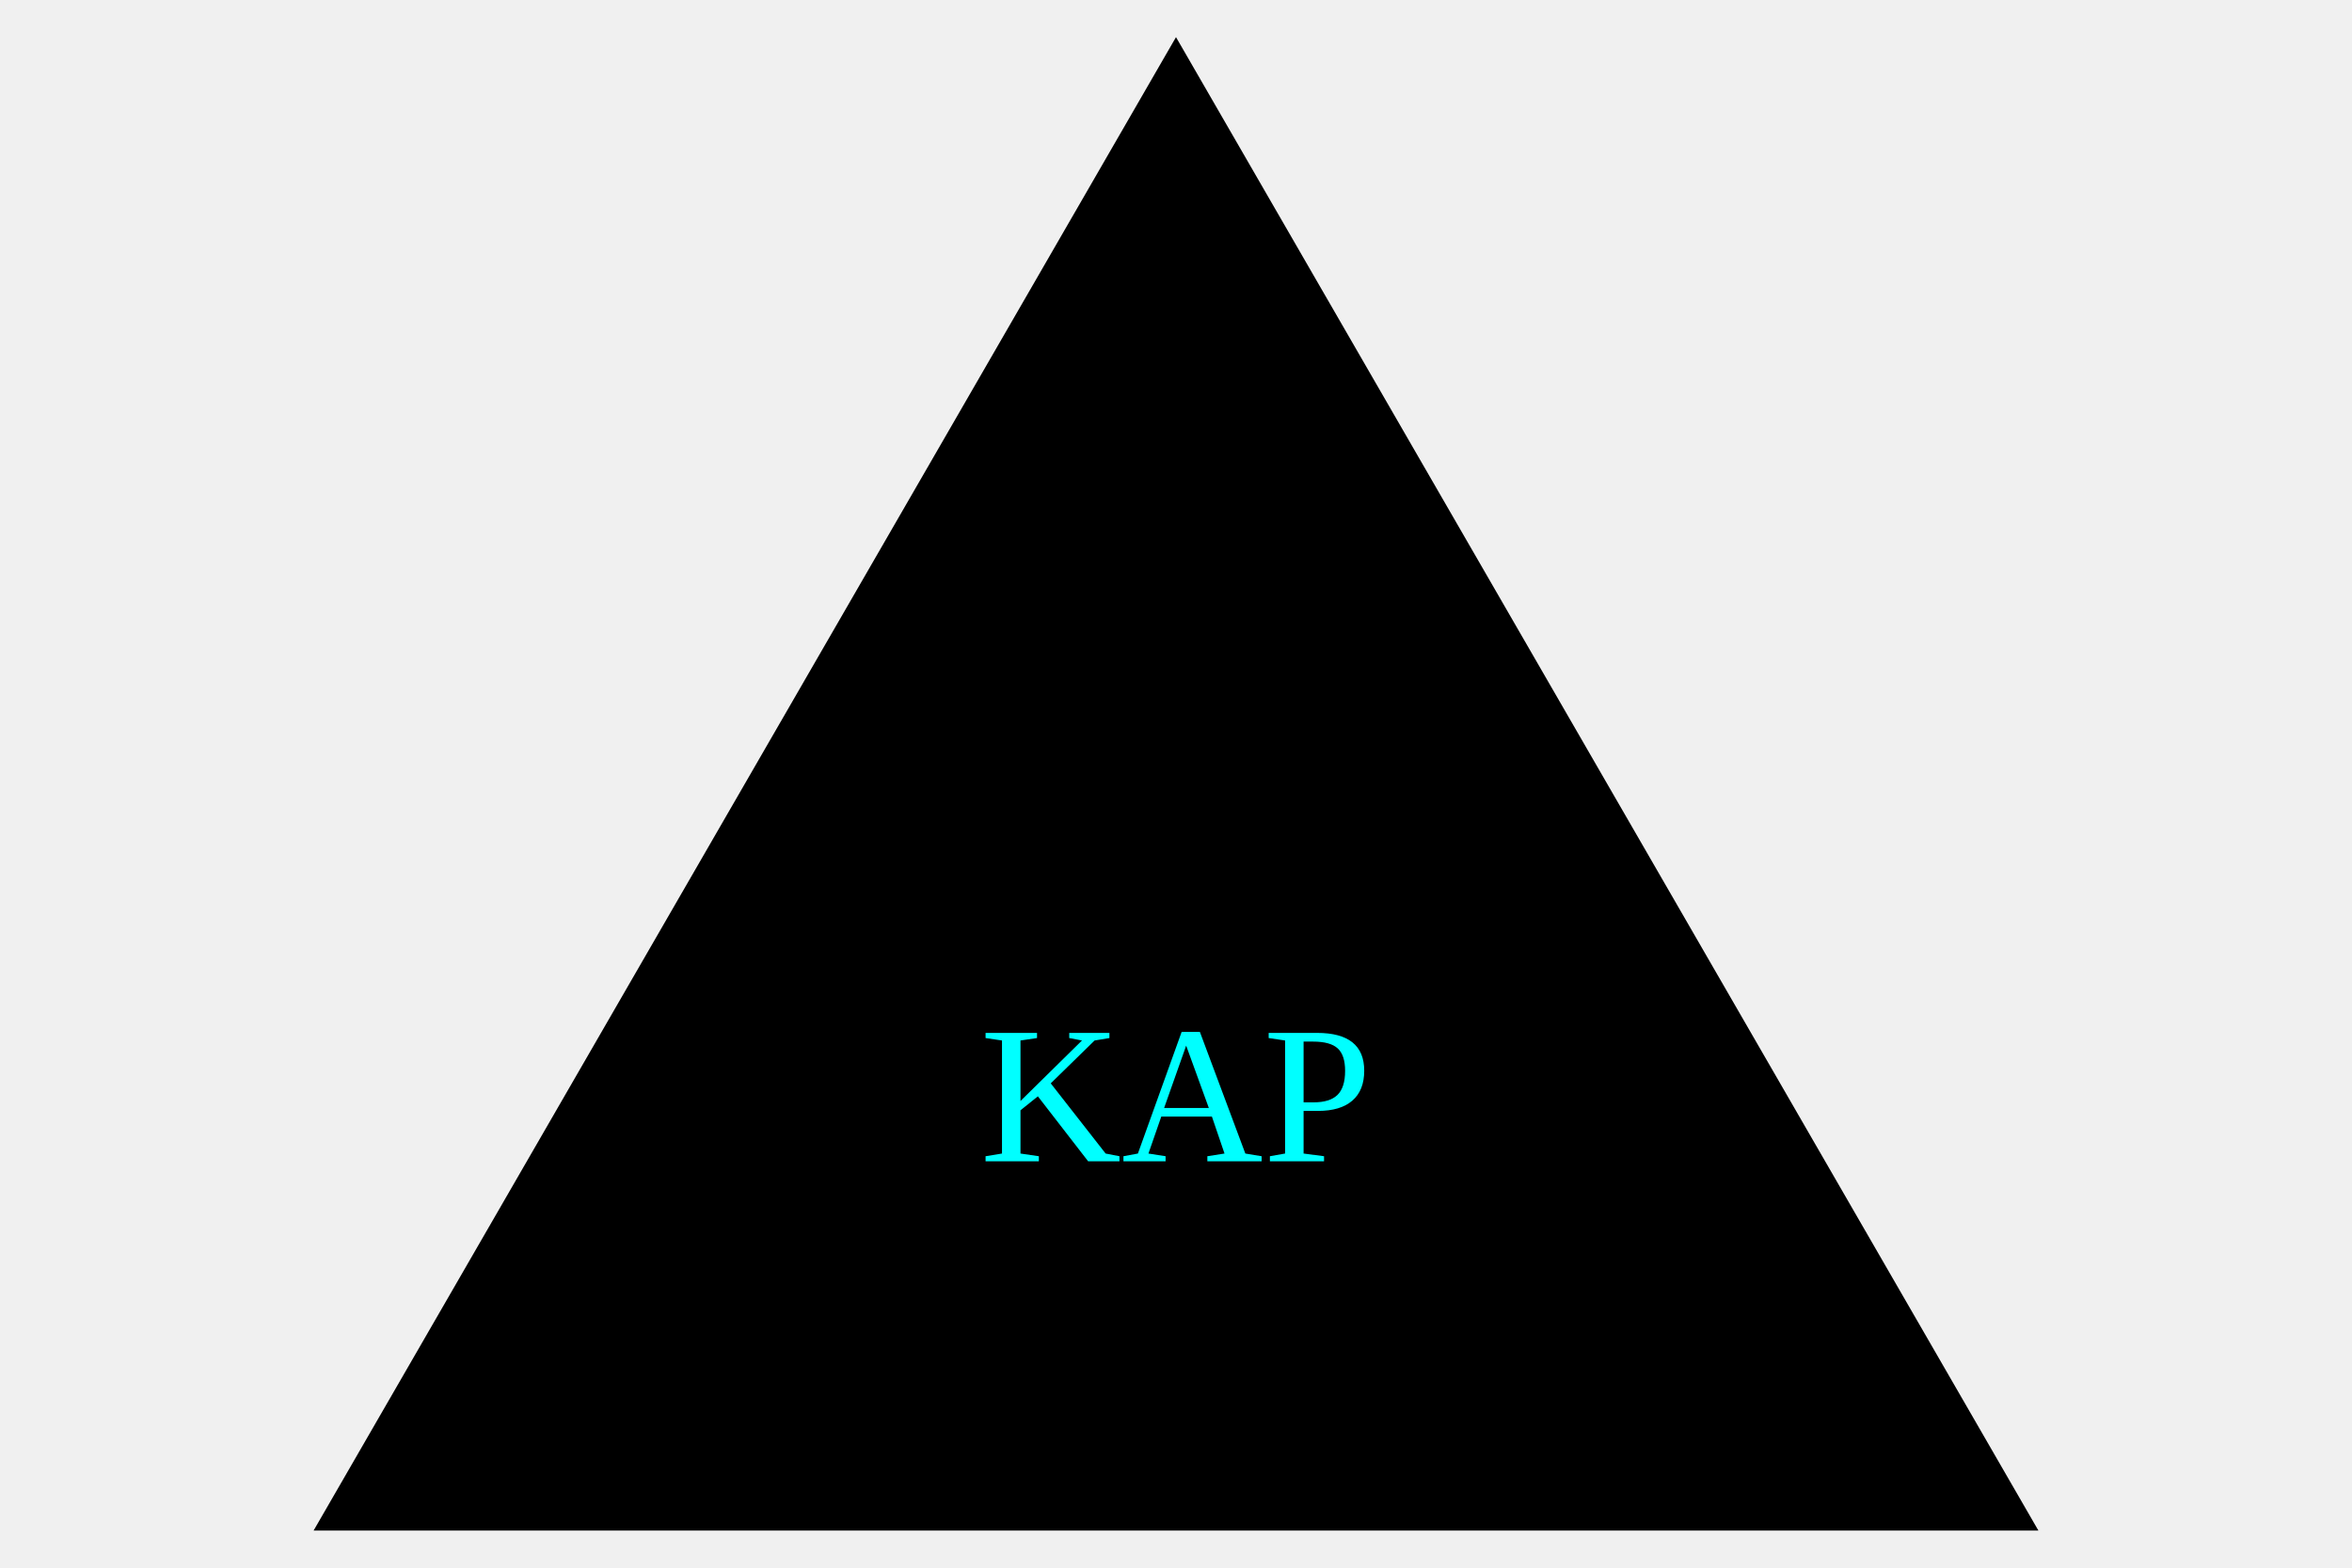
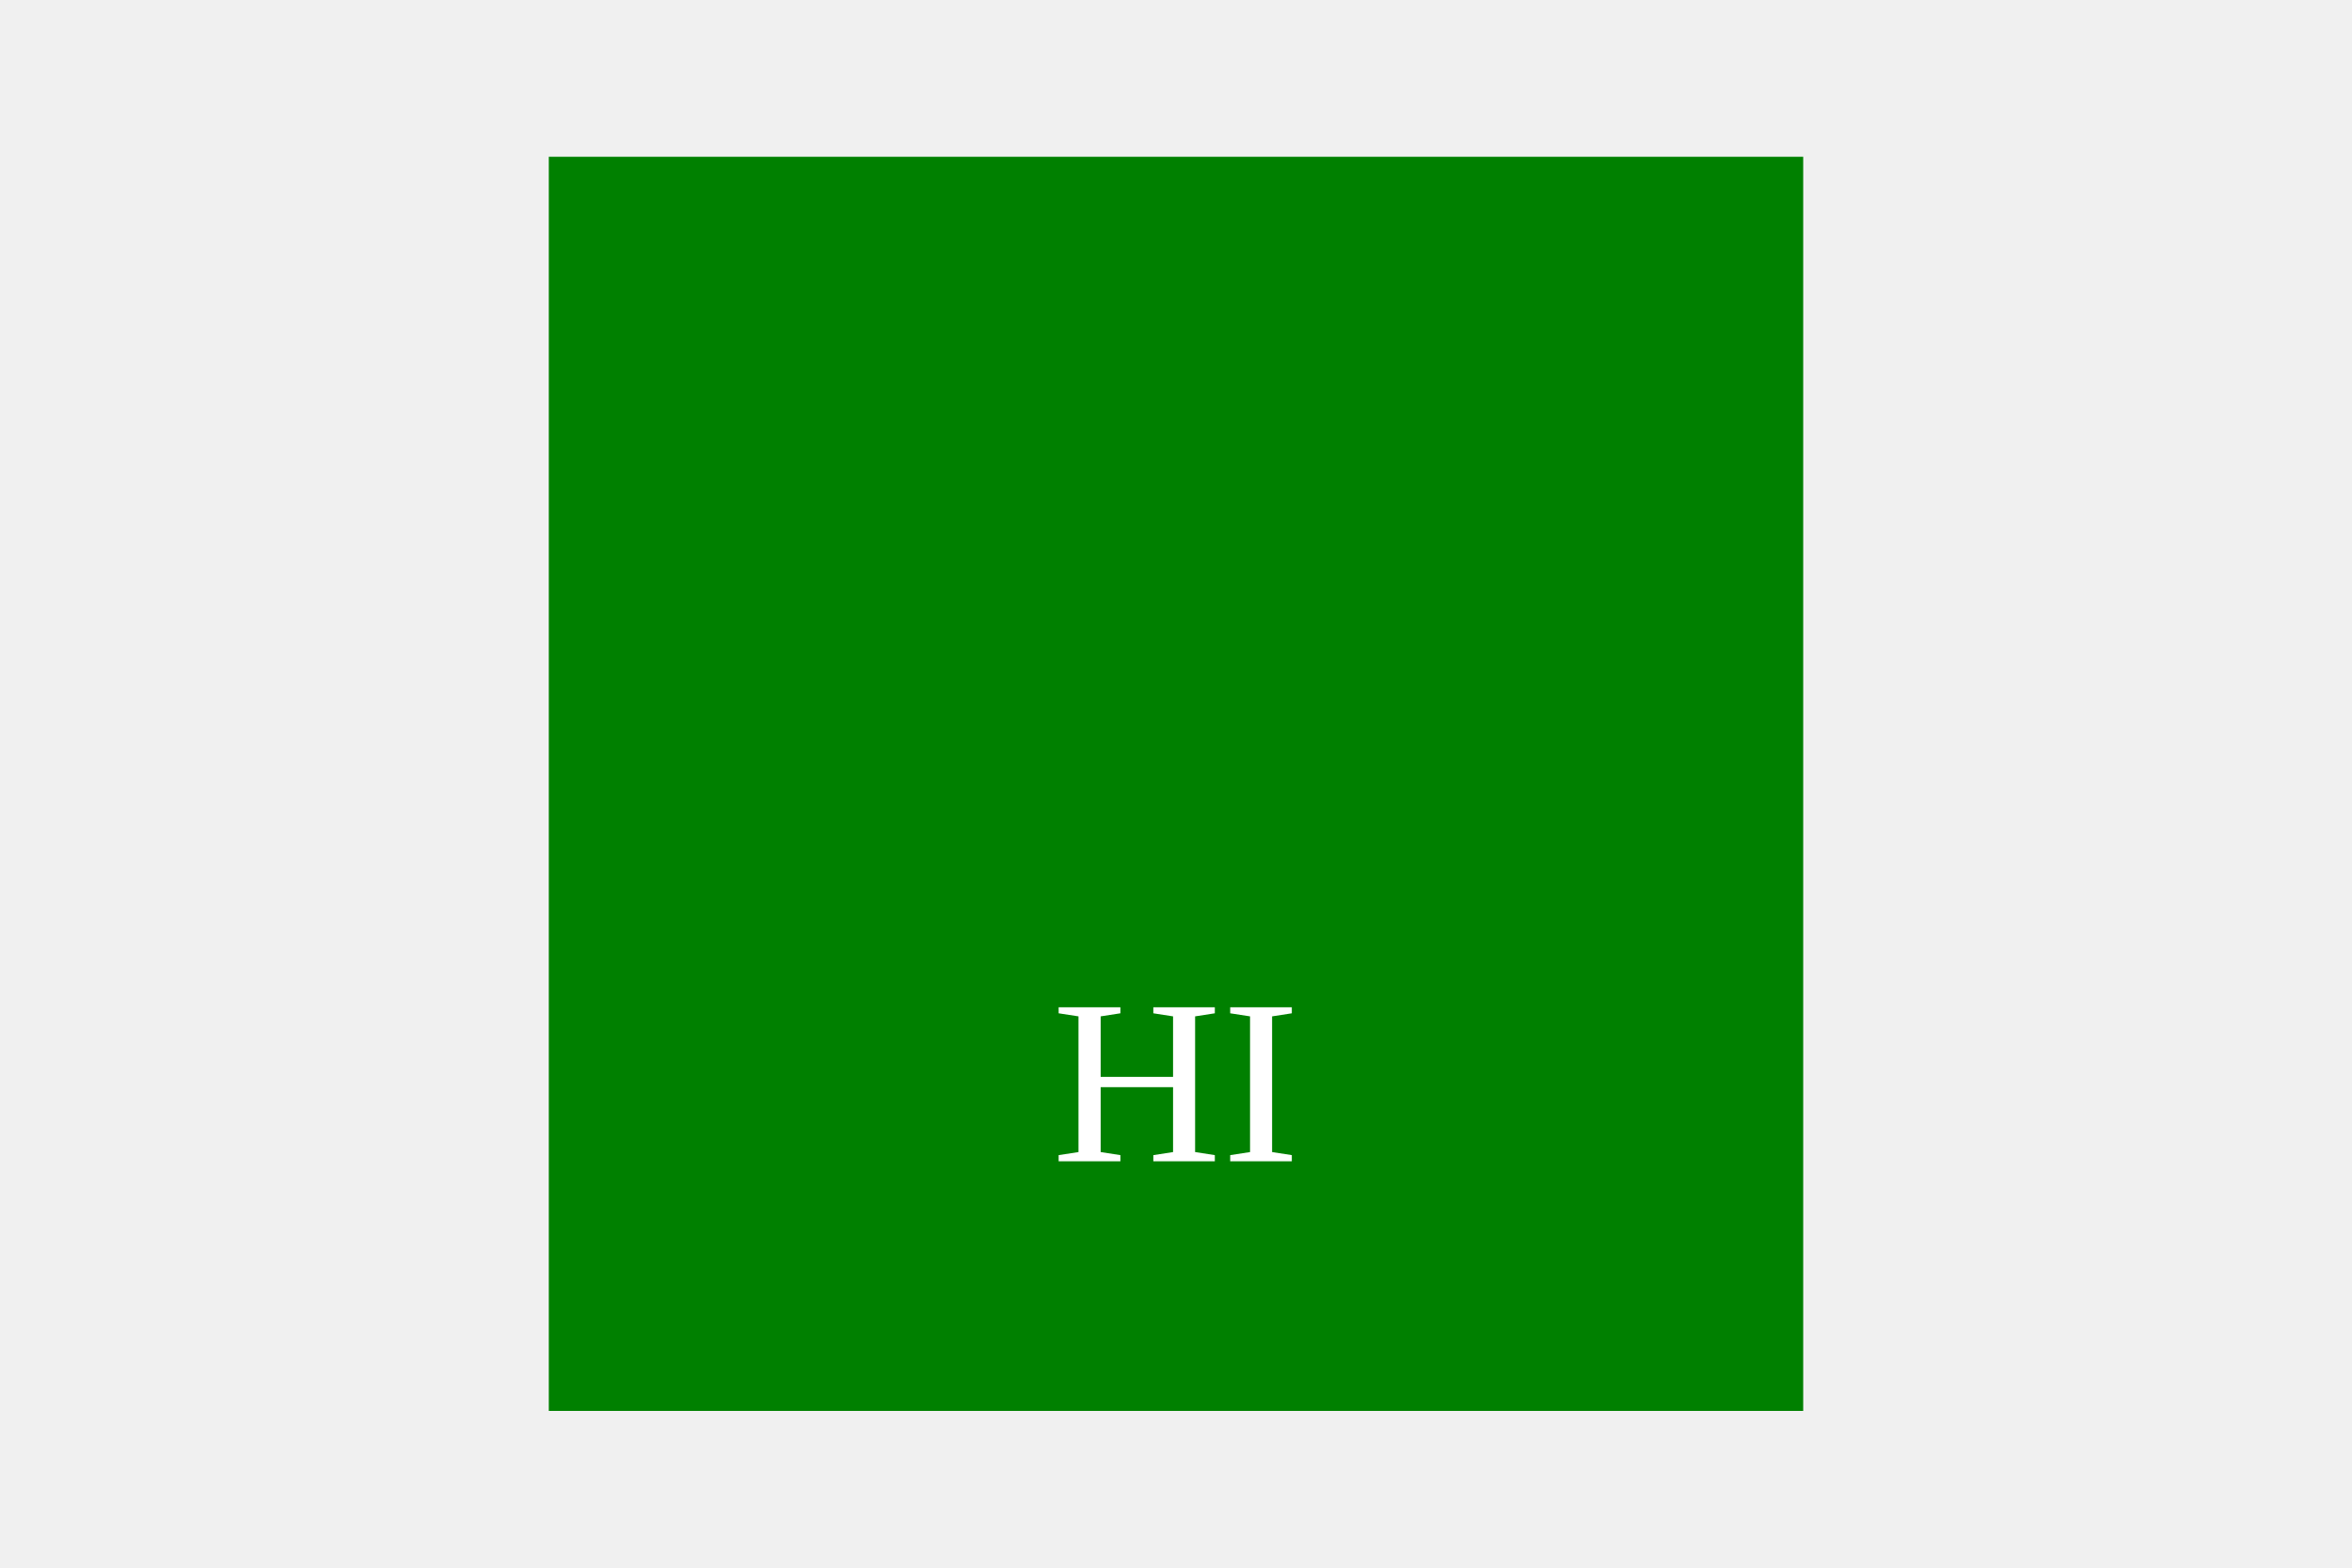
<svg xmlns="http://www.w3.org/2000/svg" width="300" height="200">
                
            undefined
-             <path d="M 150 4.737 L 40 195.263 L 260 195.263 Z" fill="black" />
-   <text x="150" y="148.148" text-anchor="middle" fill="cyan" font-size="25">
-                     KAP
+             <rect x="70" y="20" width="160" height="160" fill="green" />
+   <text x="150" y="148.148" text-anchor="middle" fill="white" font-size="30">
+                     HI
                </text>
</svg>
